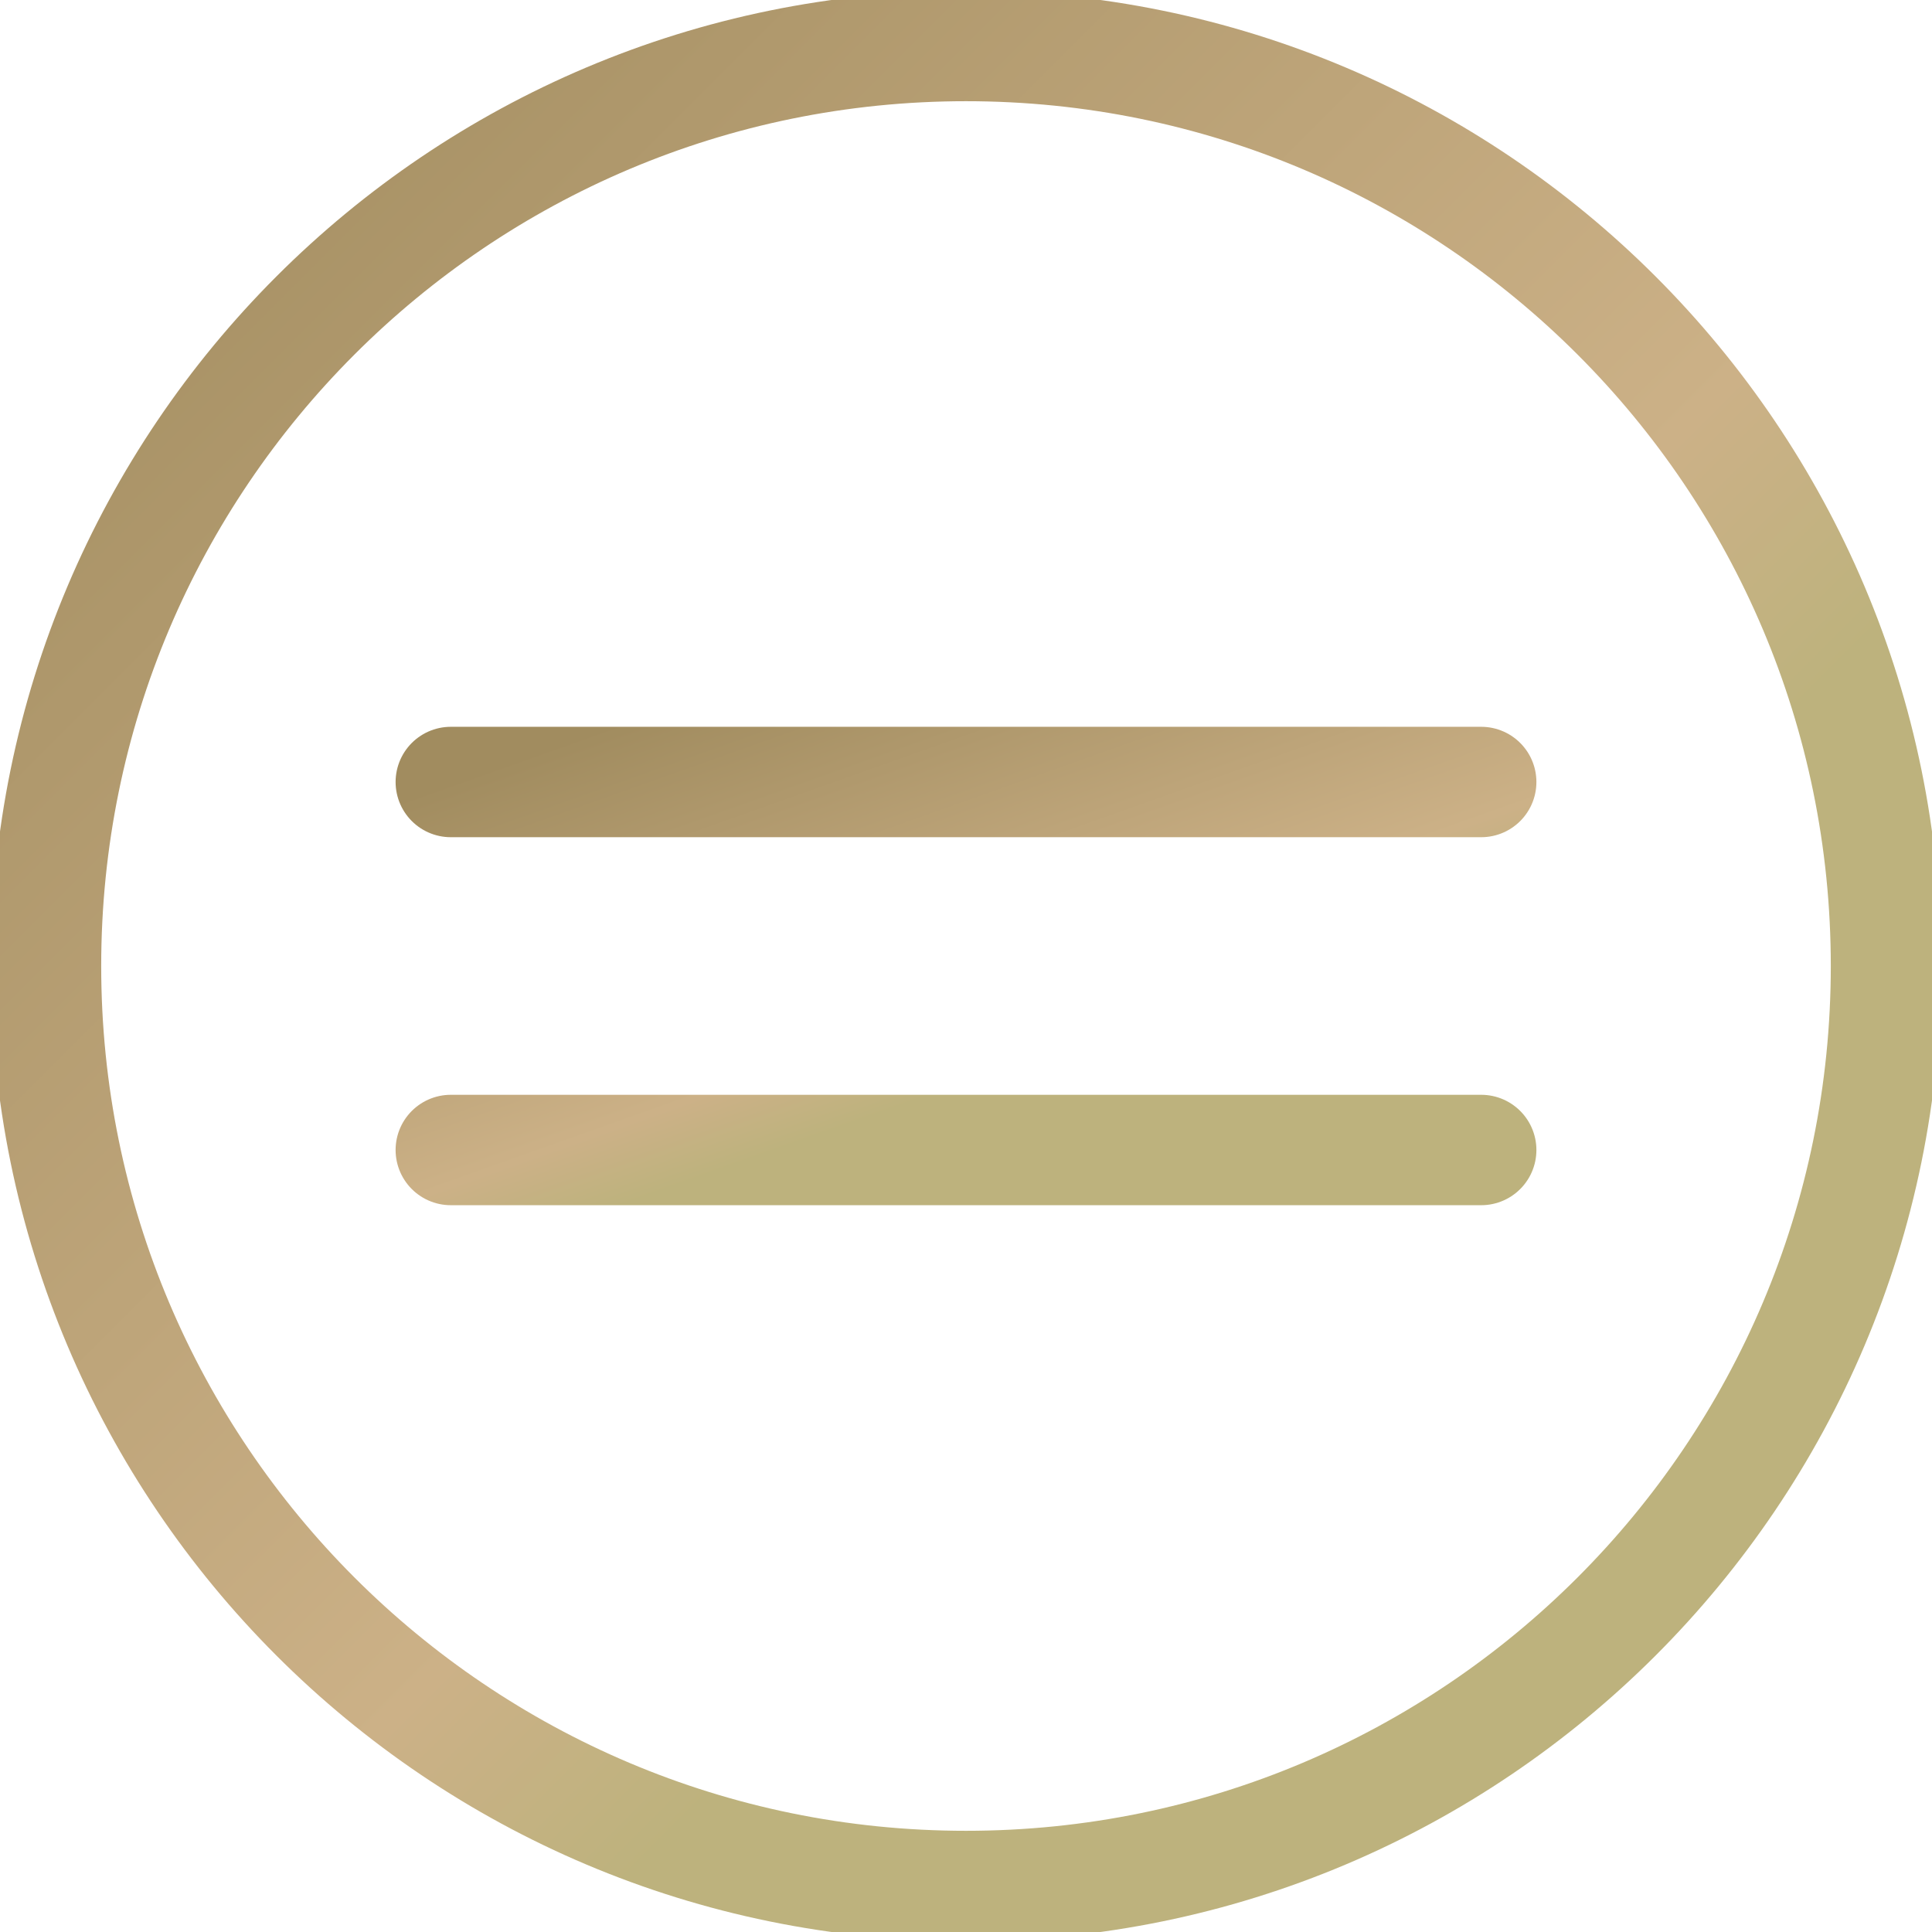
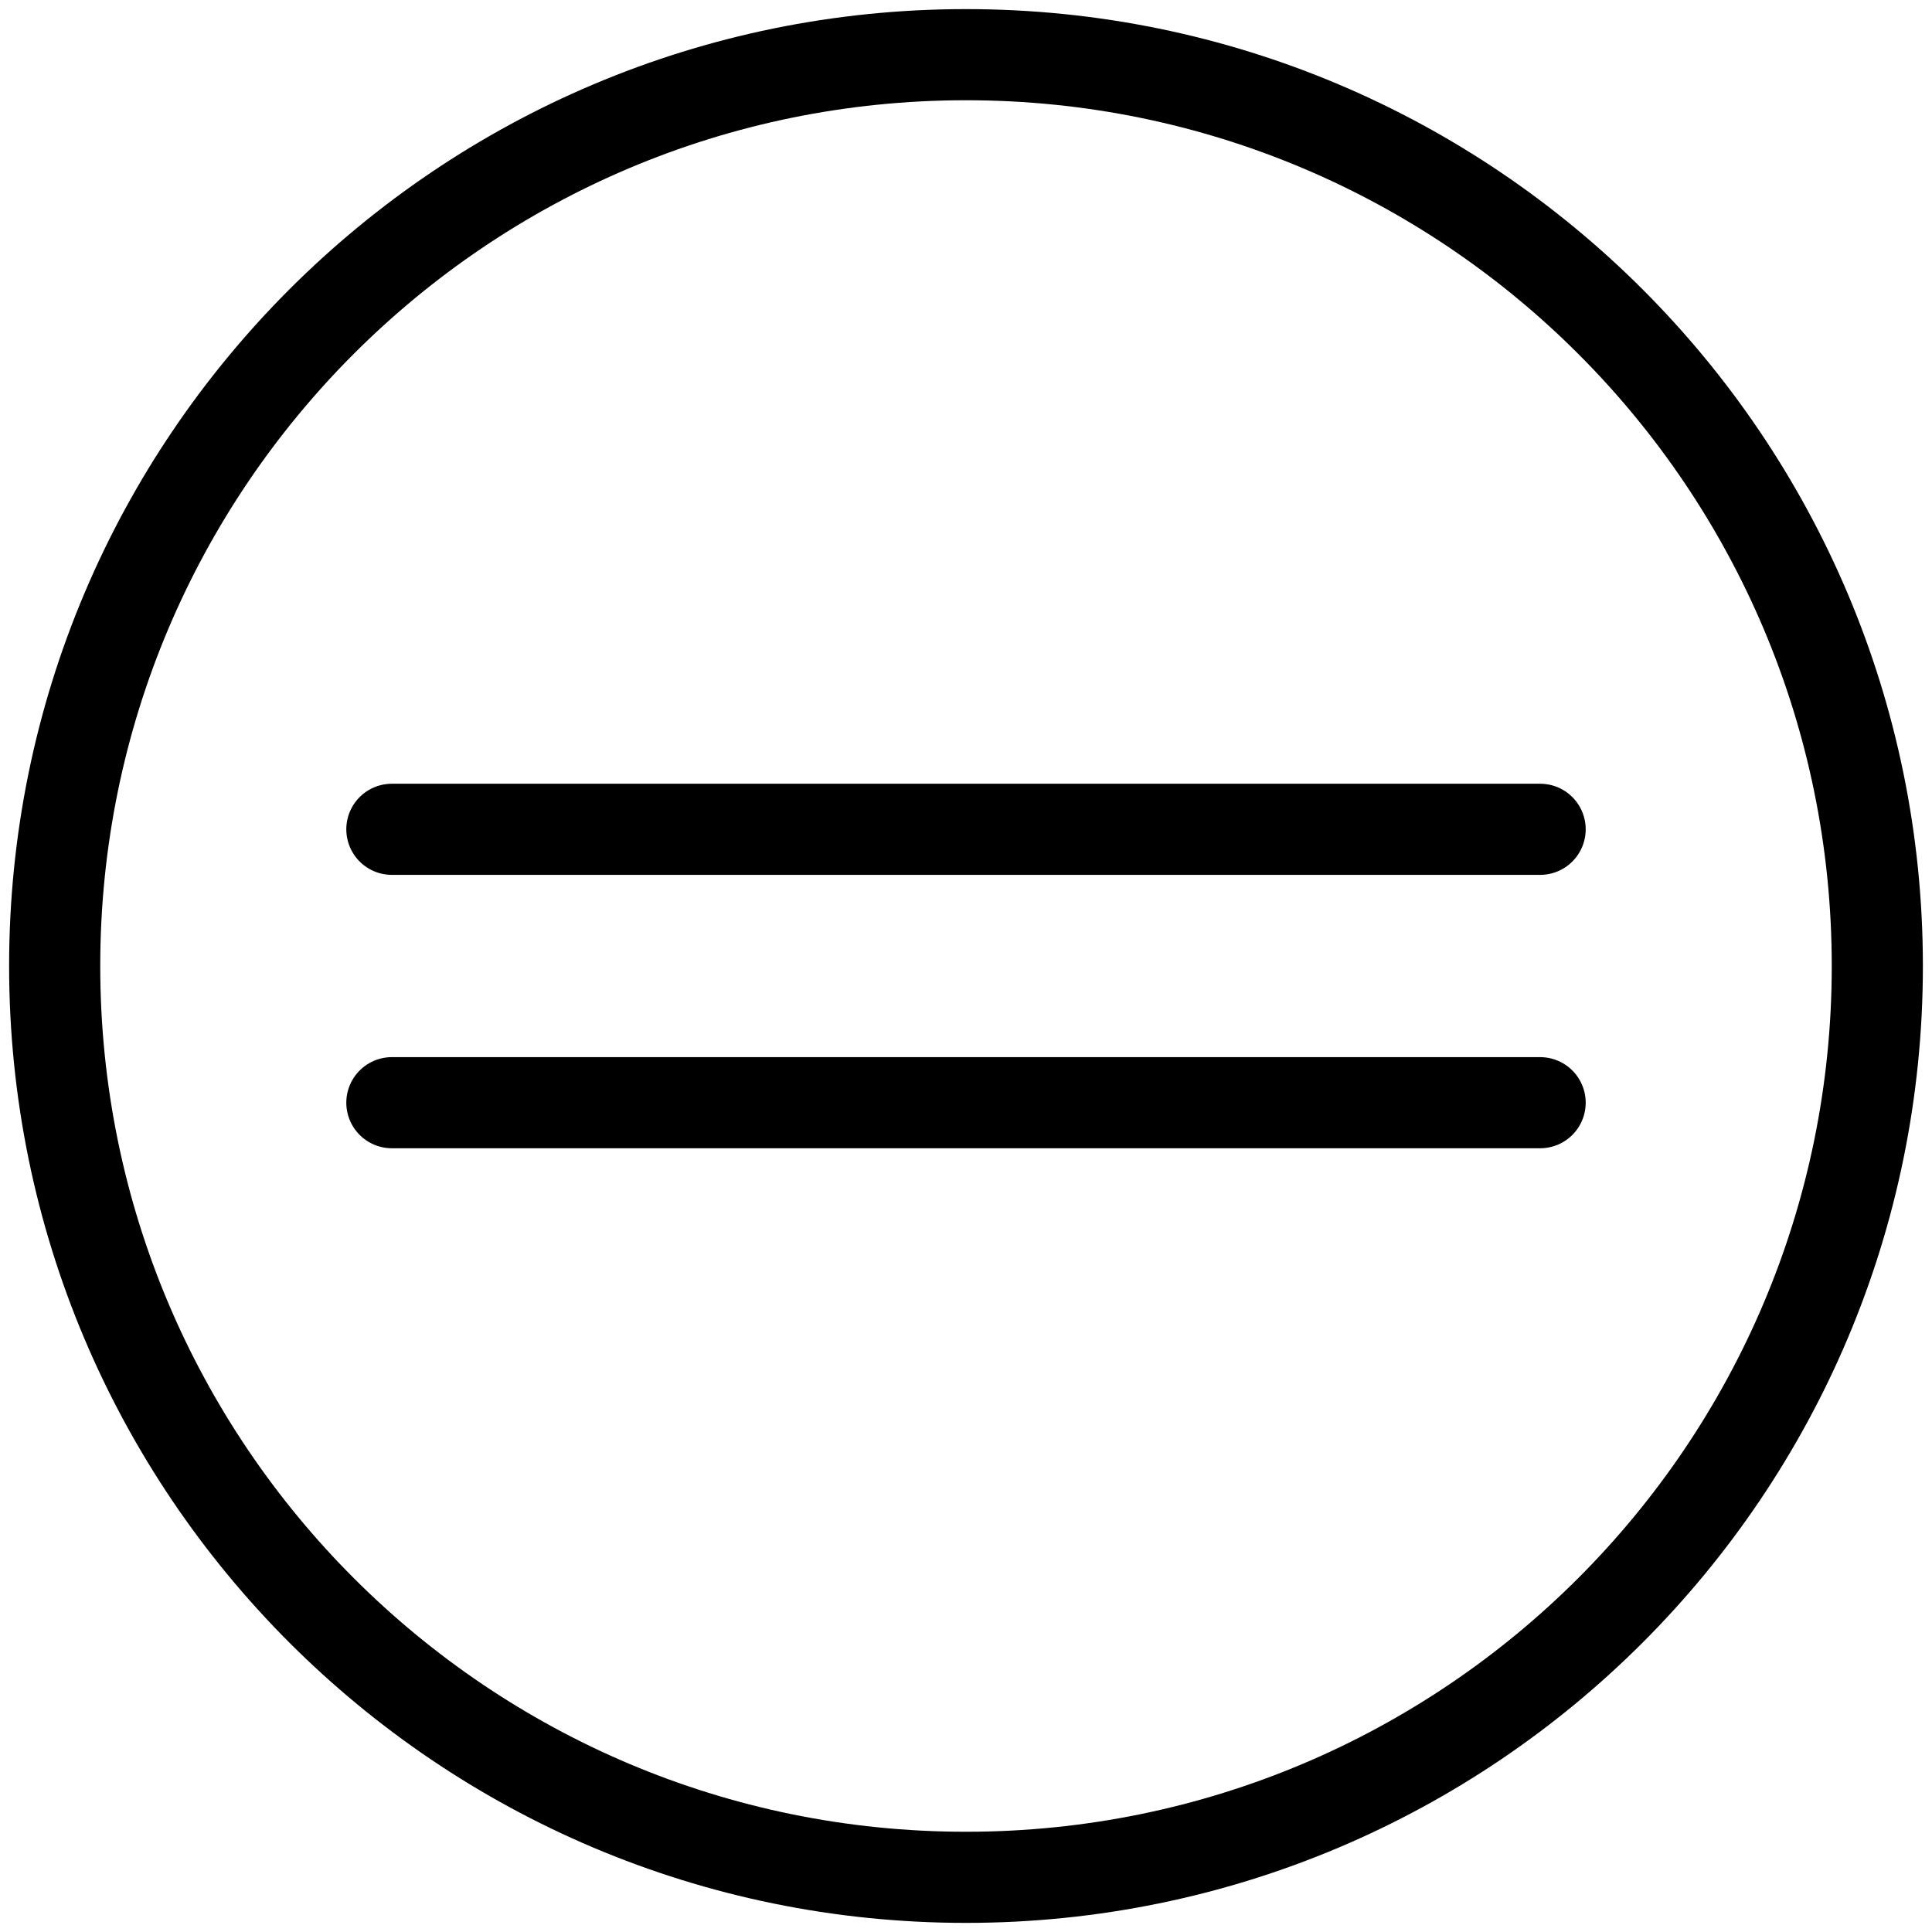
- <svg xmlns="http://www.w3.org/2000/svg" aria-hidden="true" viewBox="0 0 21 21">
-   <defs>
-     <linearGradient id="goldGradient" x1="0%" y1="0%" x2="100%" y2="100%">
-       <stop offset="0%" stop-color="#A18C5F" stop-opacity="1" />
-       <stop offset="55%" stop-color="#CCB187" stop-opacity="1" />
-       <stop offset="66%" stop-color="#BDB27D" stop-opacity="1" />
-     </linearGradient>
-   </defs>
-   <g stroke="url(#goldGradient)" stroke-linecap="round" stroke-linejoin="round" stroke-width="1.2">
-     <circle cx="10.5" cy="10.5" r="10" fill="none" />
-     <path d="M4.9 8.5h11.2m-11.2 4h11.2" />
-   </g>
+ <svg xmlns="http://www.w3.org/2000/svg" viewBox="0 0 21.2 21.2">
+   <circle cx="10.6" cy="10.6" r="10" fill="none" stroke="currentColor" stroke-linecap="round" stroke-linejoin="round" stroke-width="1" />
+   <path stroke="currentColor" stroke-linecap="round" stroke-linejoin="round" stroke-width="1" d="M4.3 9.1h12.6" />
+   <path stroke="currentColor" stroke-linecap="round" stroke-linejoin="round" stroke-width="1" d="M4.3 12.1h12.6" />
</svg>
